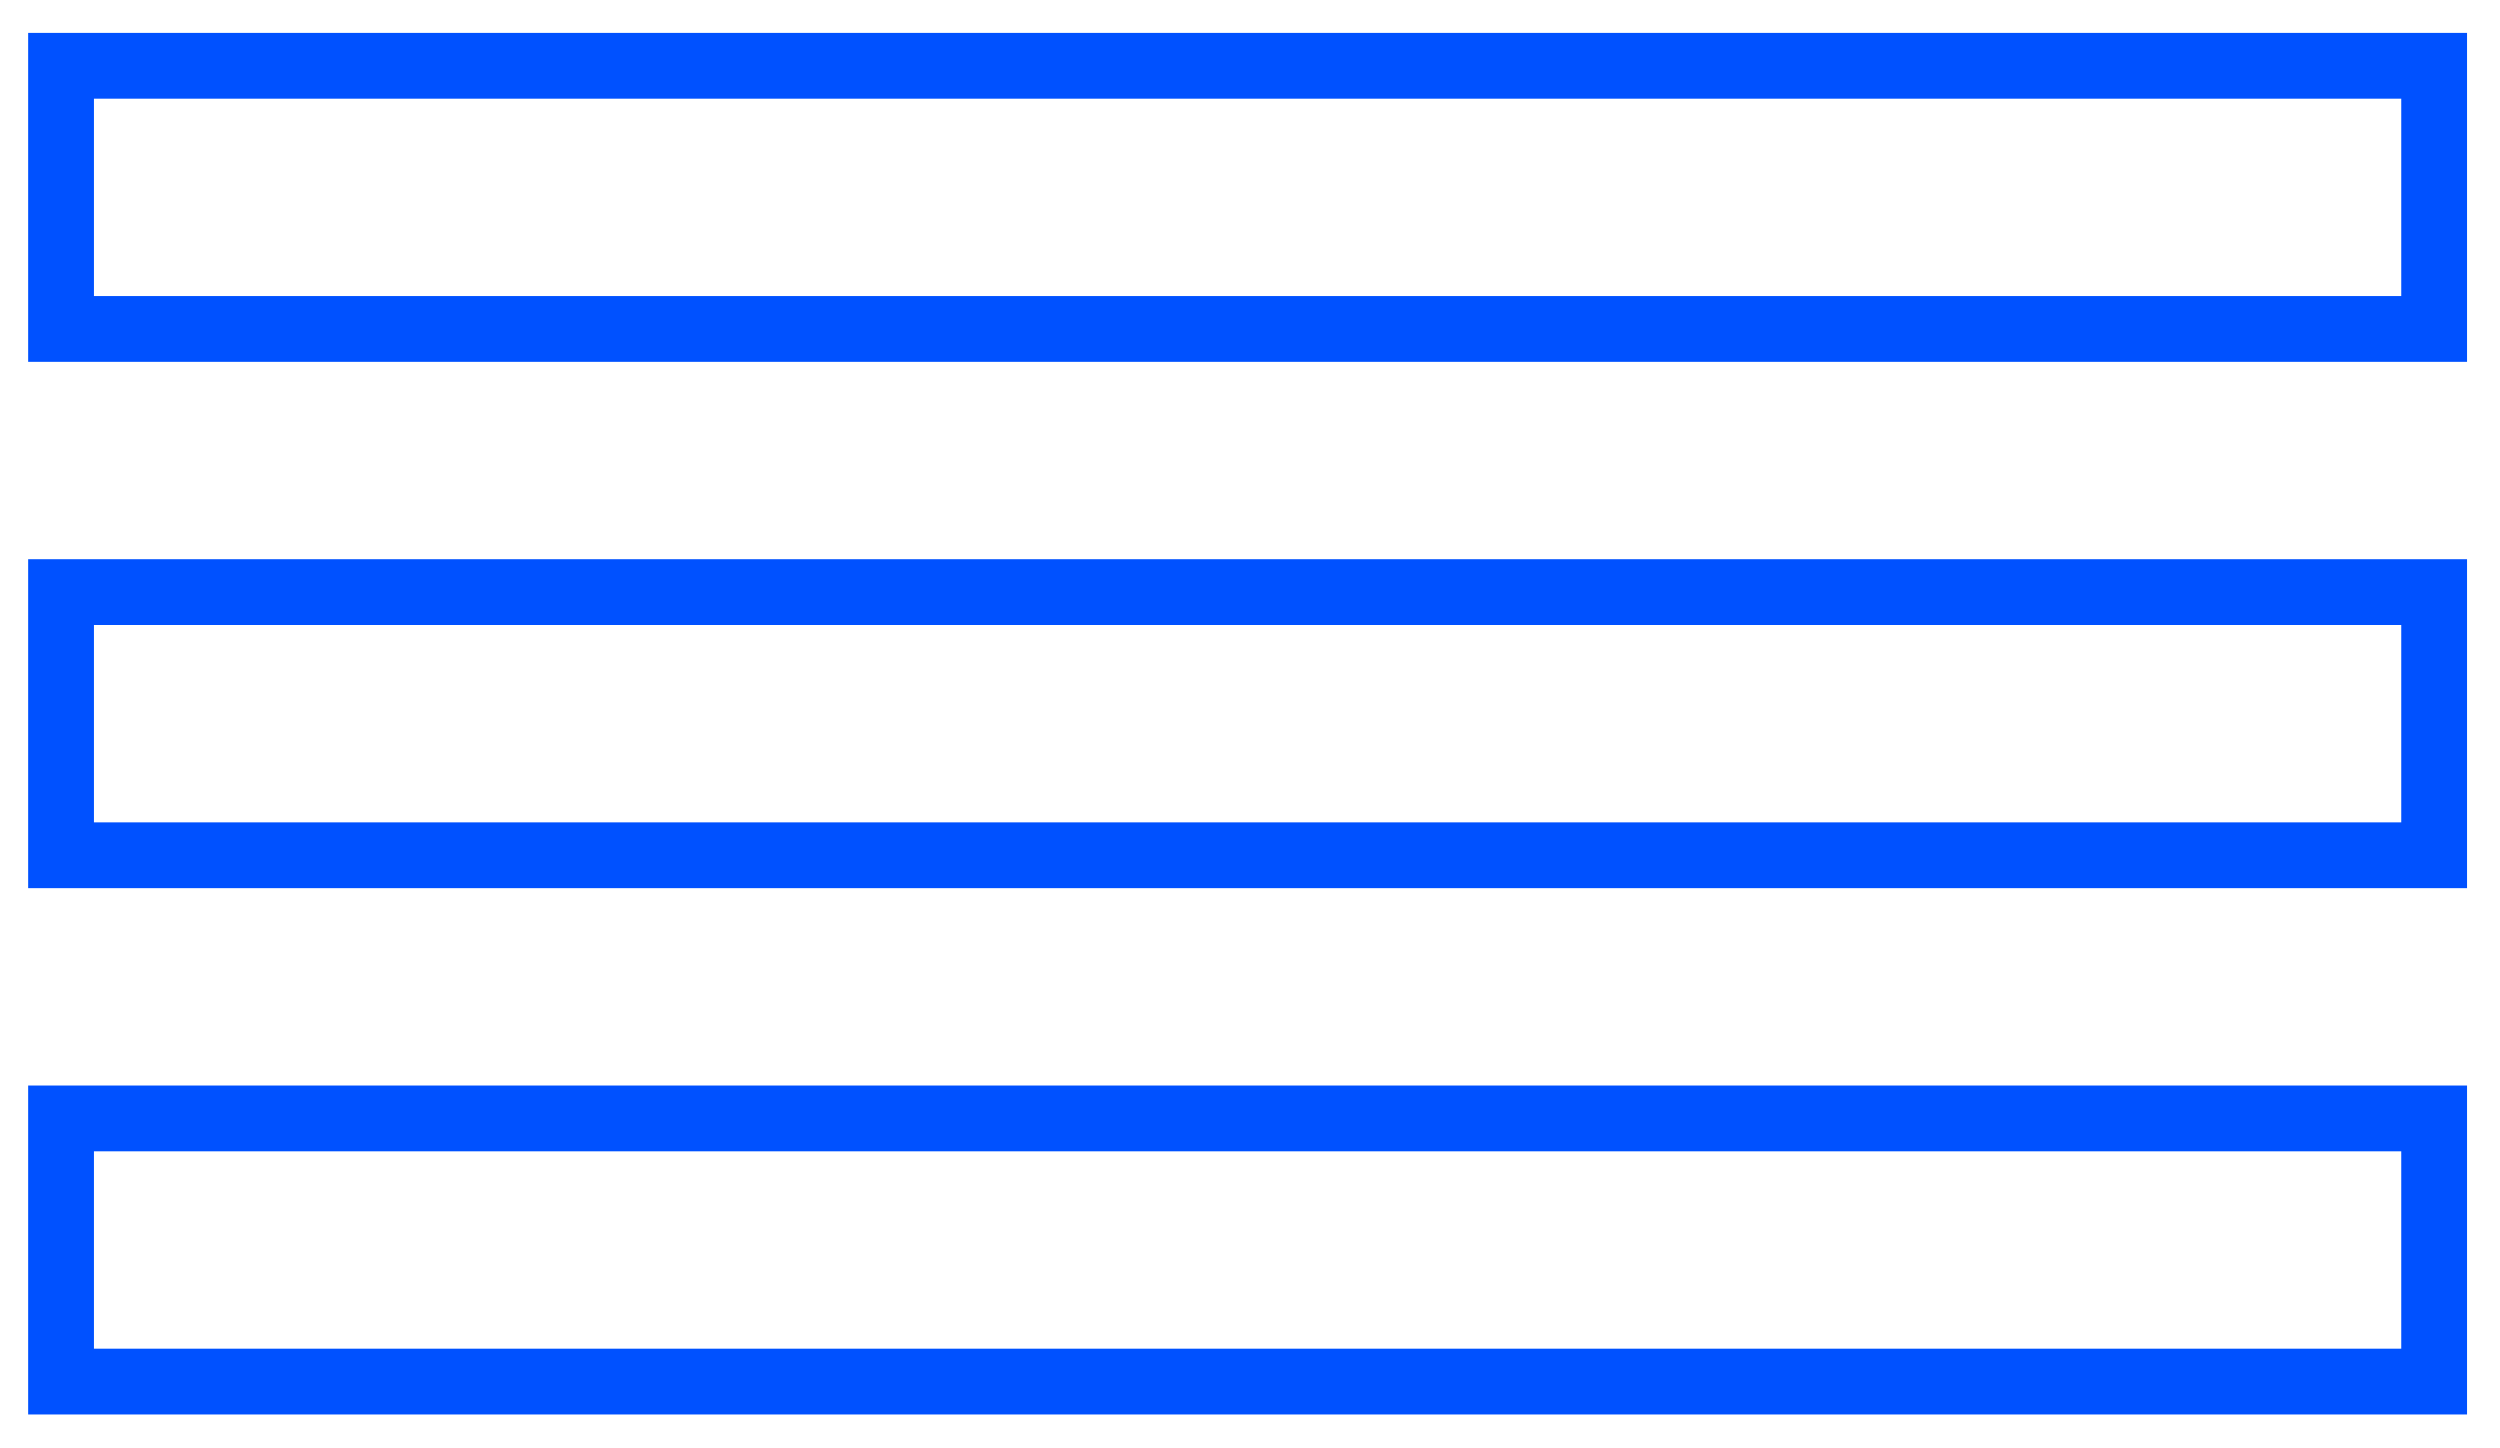
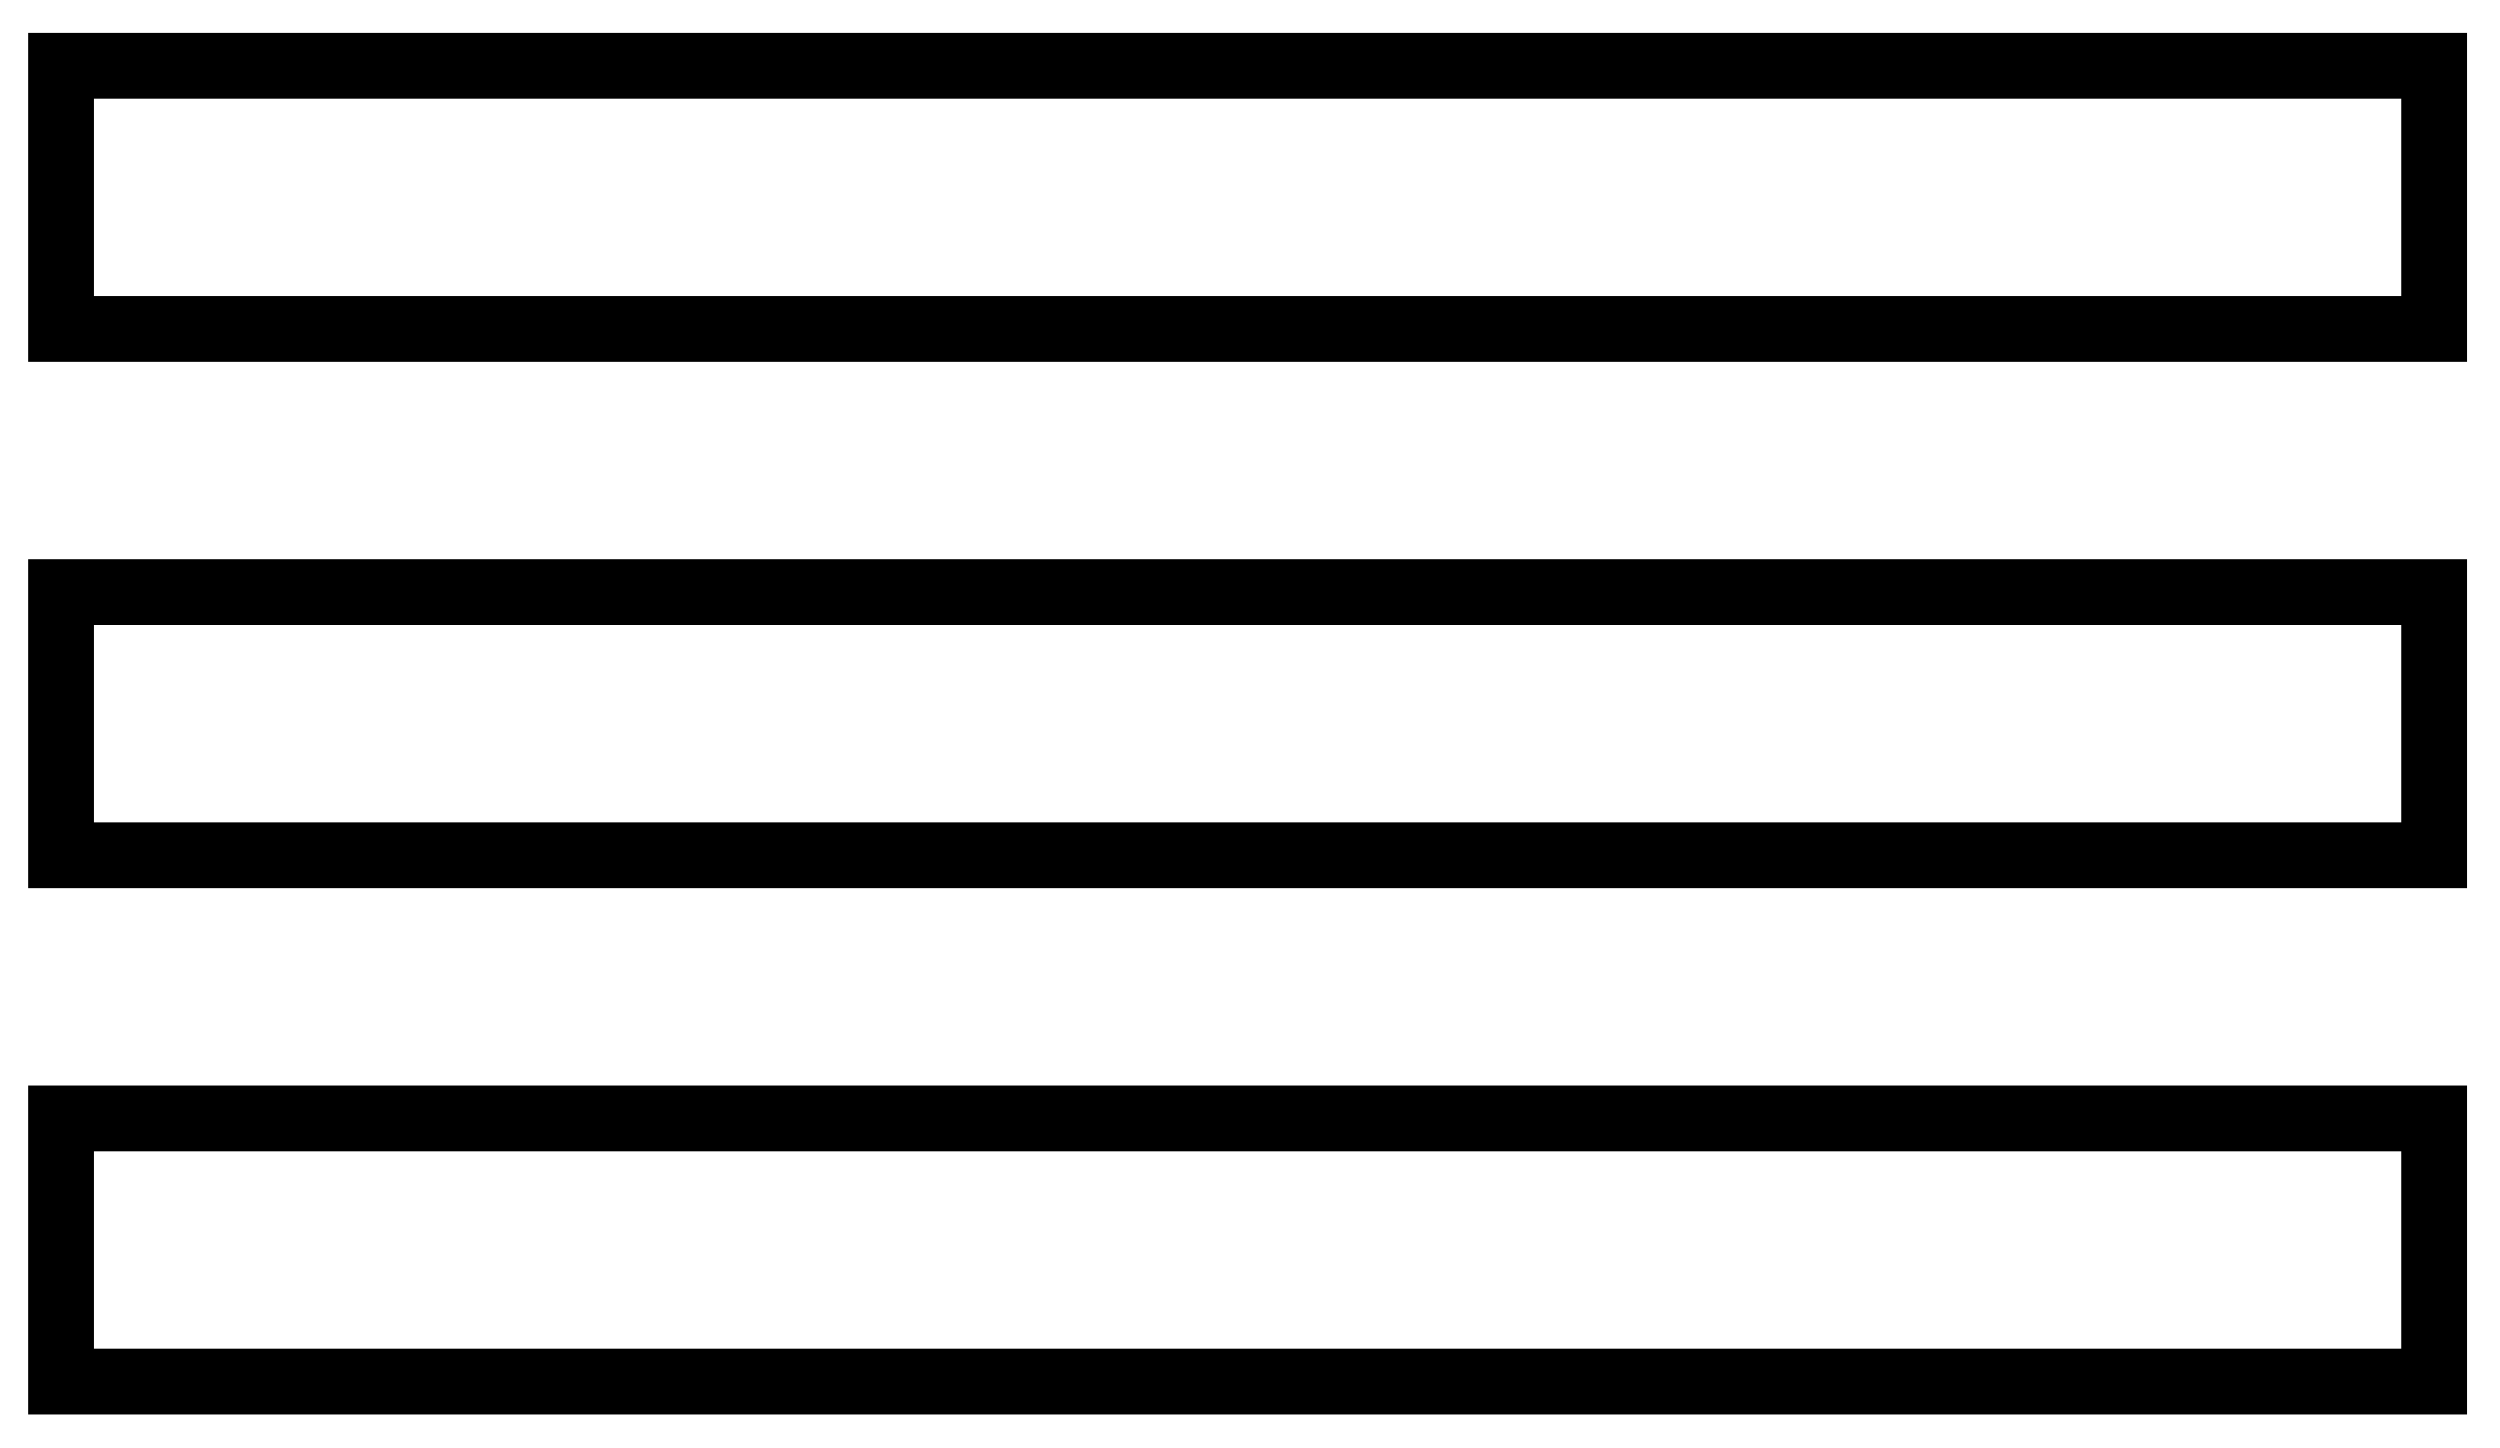
<svg xmlns="http://www.w3.org/2000/svg" width="38" height="22" viewBox="0 0 38 22" fill="none">
-   <path fill-rule="evenodd" clip-rule="evenodd" d="M36.999 5H0.928V1H36.999V5Z" stroke="#0051FF" />
-   <path fill-rule="evenodd" clip-rule="evenodd" d="M36.999 13H0.928V9H36.999V13Z" stroke="#0051FF" />
-   <path fill-rule="evenodd" clip-rule="evenodd" d="M36.999 21H0.928V17H36.999V21Z" stroke="#0051FF" />
+   <path fill-rule="evenodd" clip-rule="evenodd" d="M36.999 5H0.928V1H36.999V5Z" stroke="currentColor" />
+   <path fill-rule="evenodd" clip-rule="evenodd" d="M36.999 13H0.928V9H36.999V13Z" stroke="currentColor" />
+   <path fill-rule="evenodd" clip-rule="evenodd" d="M36.999 21H0.928V17H36.999V21Z" stroke="currentColor" />
</svg>
